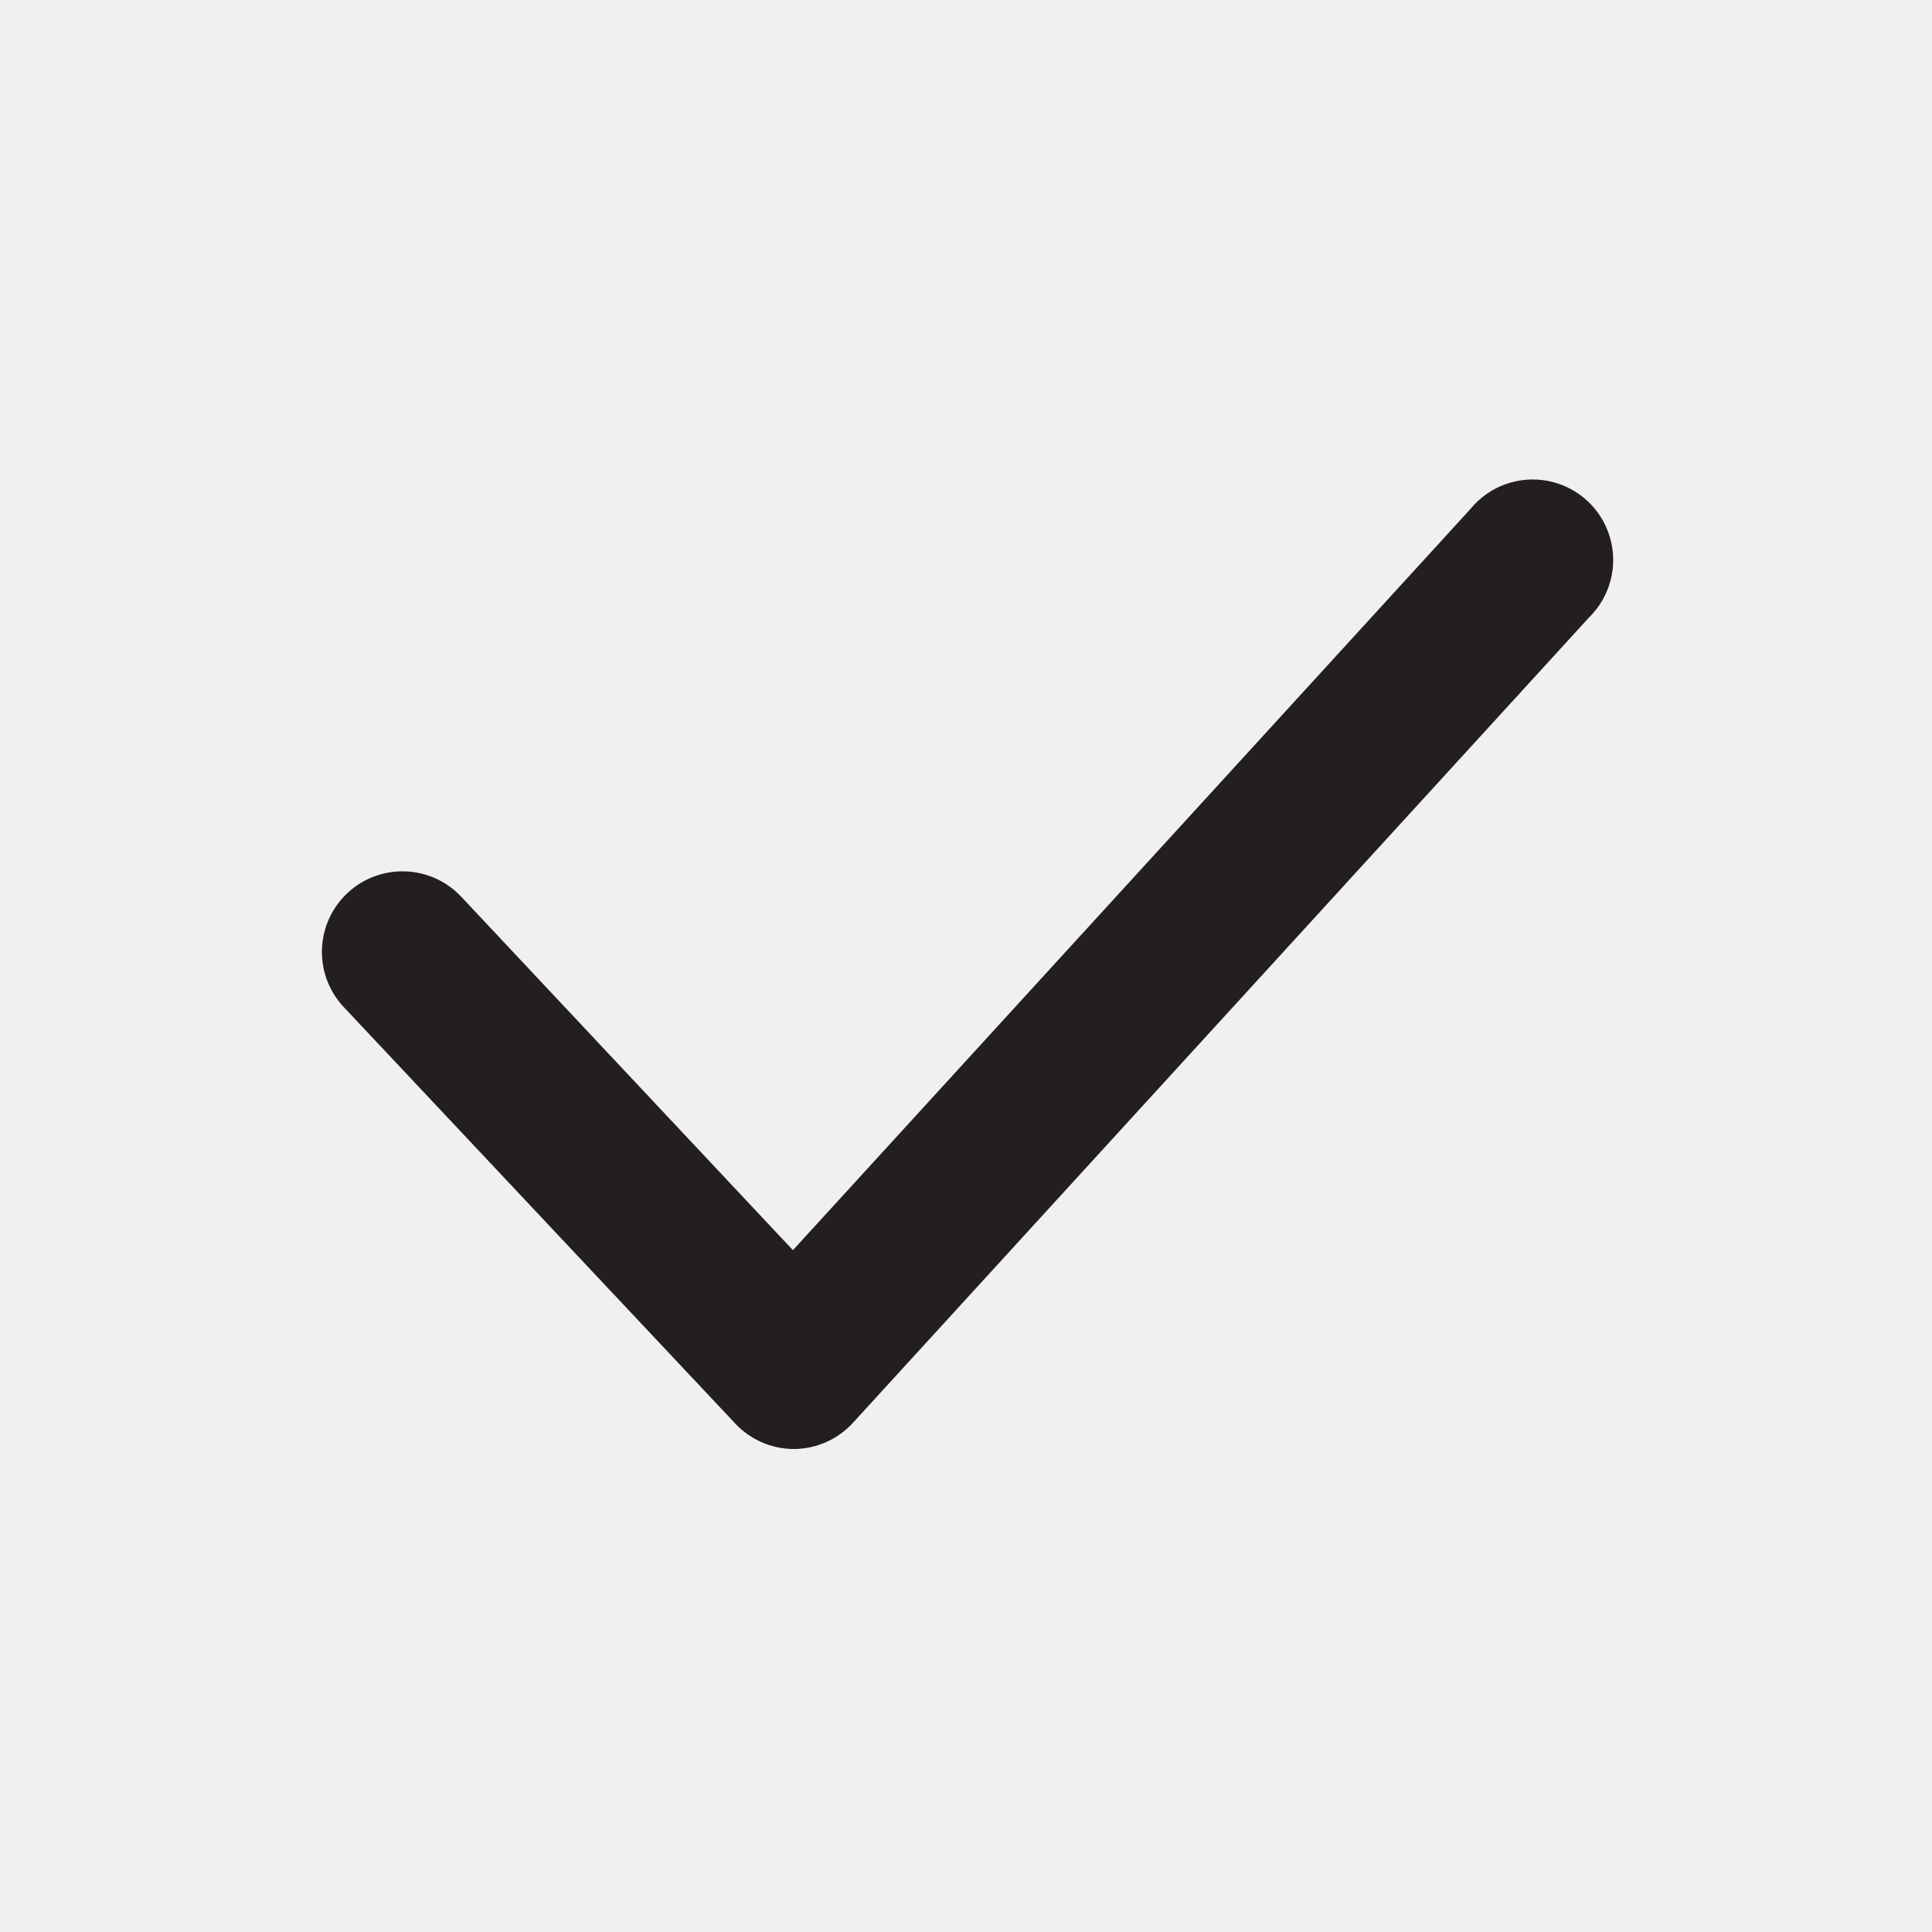
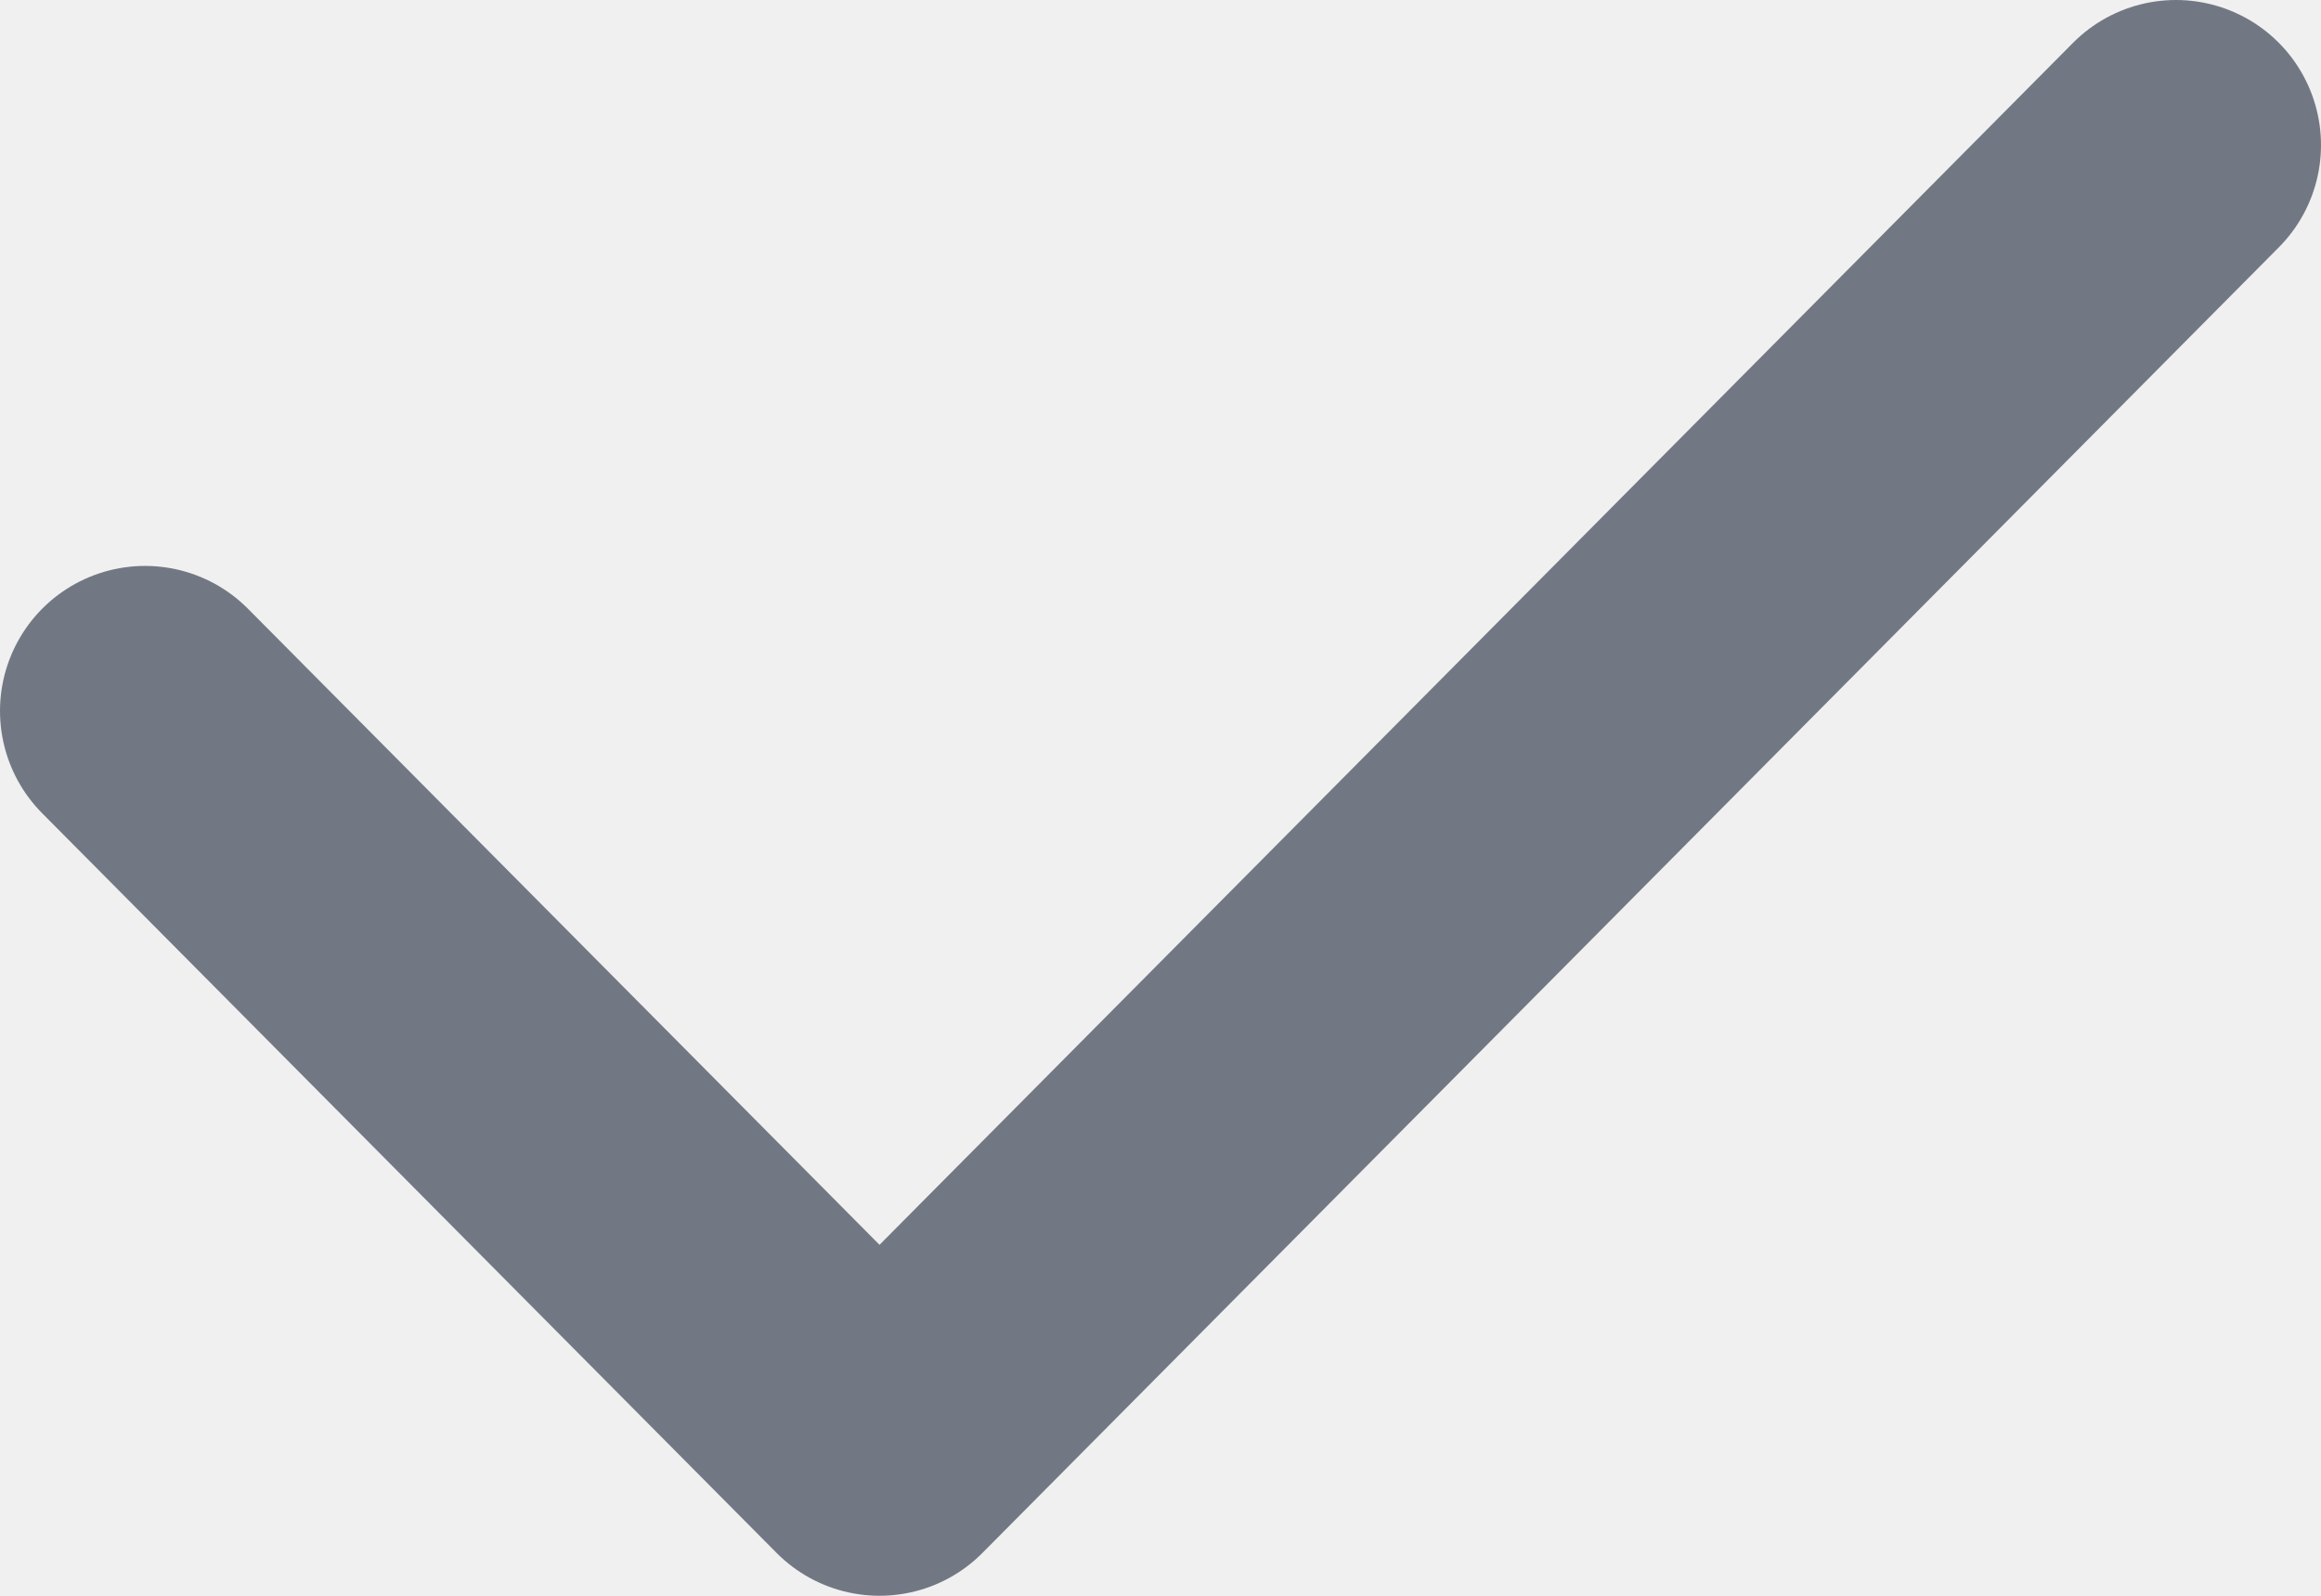
- <svg xmlns="http://www.w3.org/2000/svg" viewBox="0 0 24 24">
-   <defs>
-     <style>.cls-1{fill:#fff;opacity:0;}.cls-2{fill:#231f20;}</style>
-   </defs>
-   <g id="Layer_2" data-name="Layer 2">
-     <g id="checkmark">
-       <g id="checkmark-2" data-name="checkmark">
-         <rect class="cls-1" width="24" height="24" />
-         <path class="cls-2" d="M9.86,18a1,1,0,0,1-.73-.32L4.27,12.51a1,1,0,1,1,1.46-1.37l4.12,4.39,8.41-9.2a1,1,0,1,1,1.48,1.34l-9.14,10a1,1,0,0,1-.73.33Z" />
-       </g>
-     </g>
-   </g>
+ <svg xmlns="http://www.w3.org/2000/svg" width="16" height="11" viewBox="0 0 16 11" fill="none">
+   <path d="M1 4.901L6.063 10L15 1" stroke="#727883" stroke-width="2" stroke-linecap="round" stroke-linejoin="round" />
</svg>
